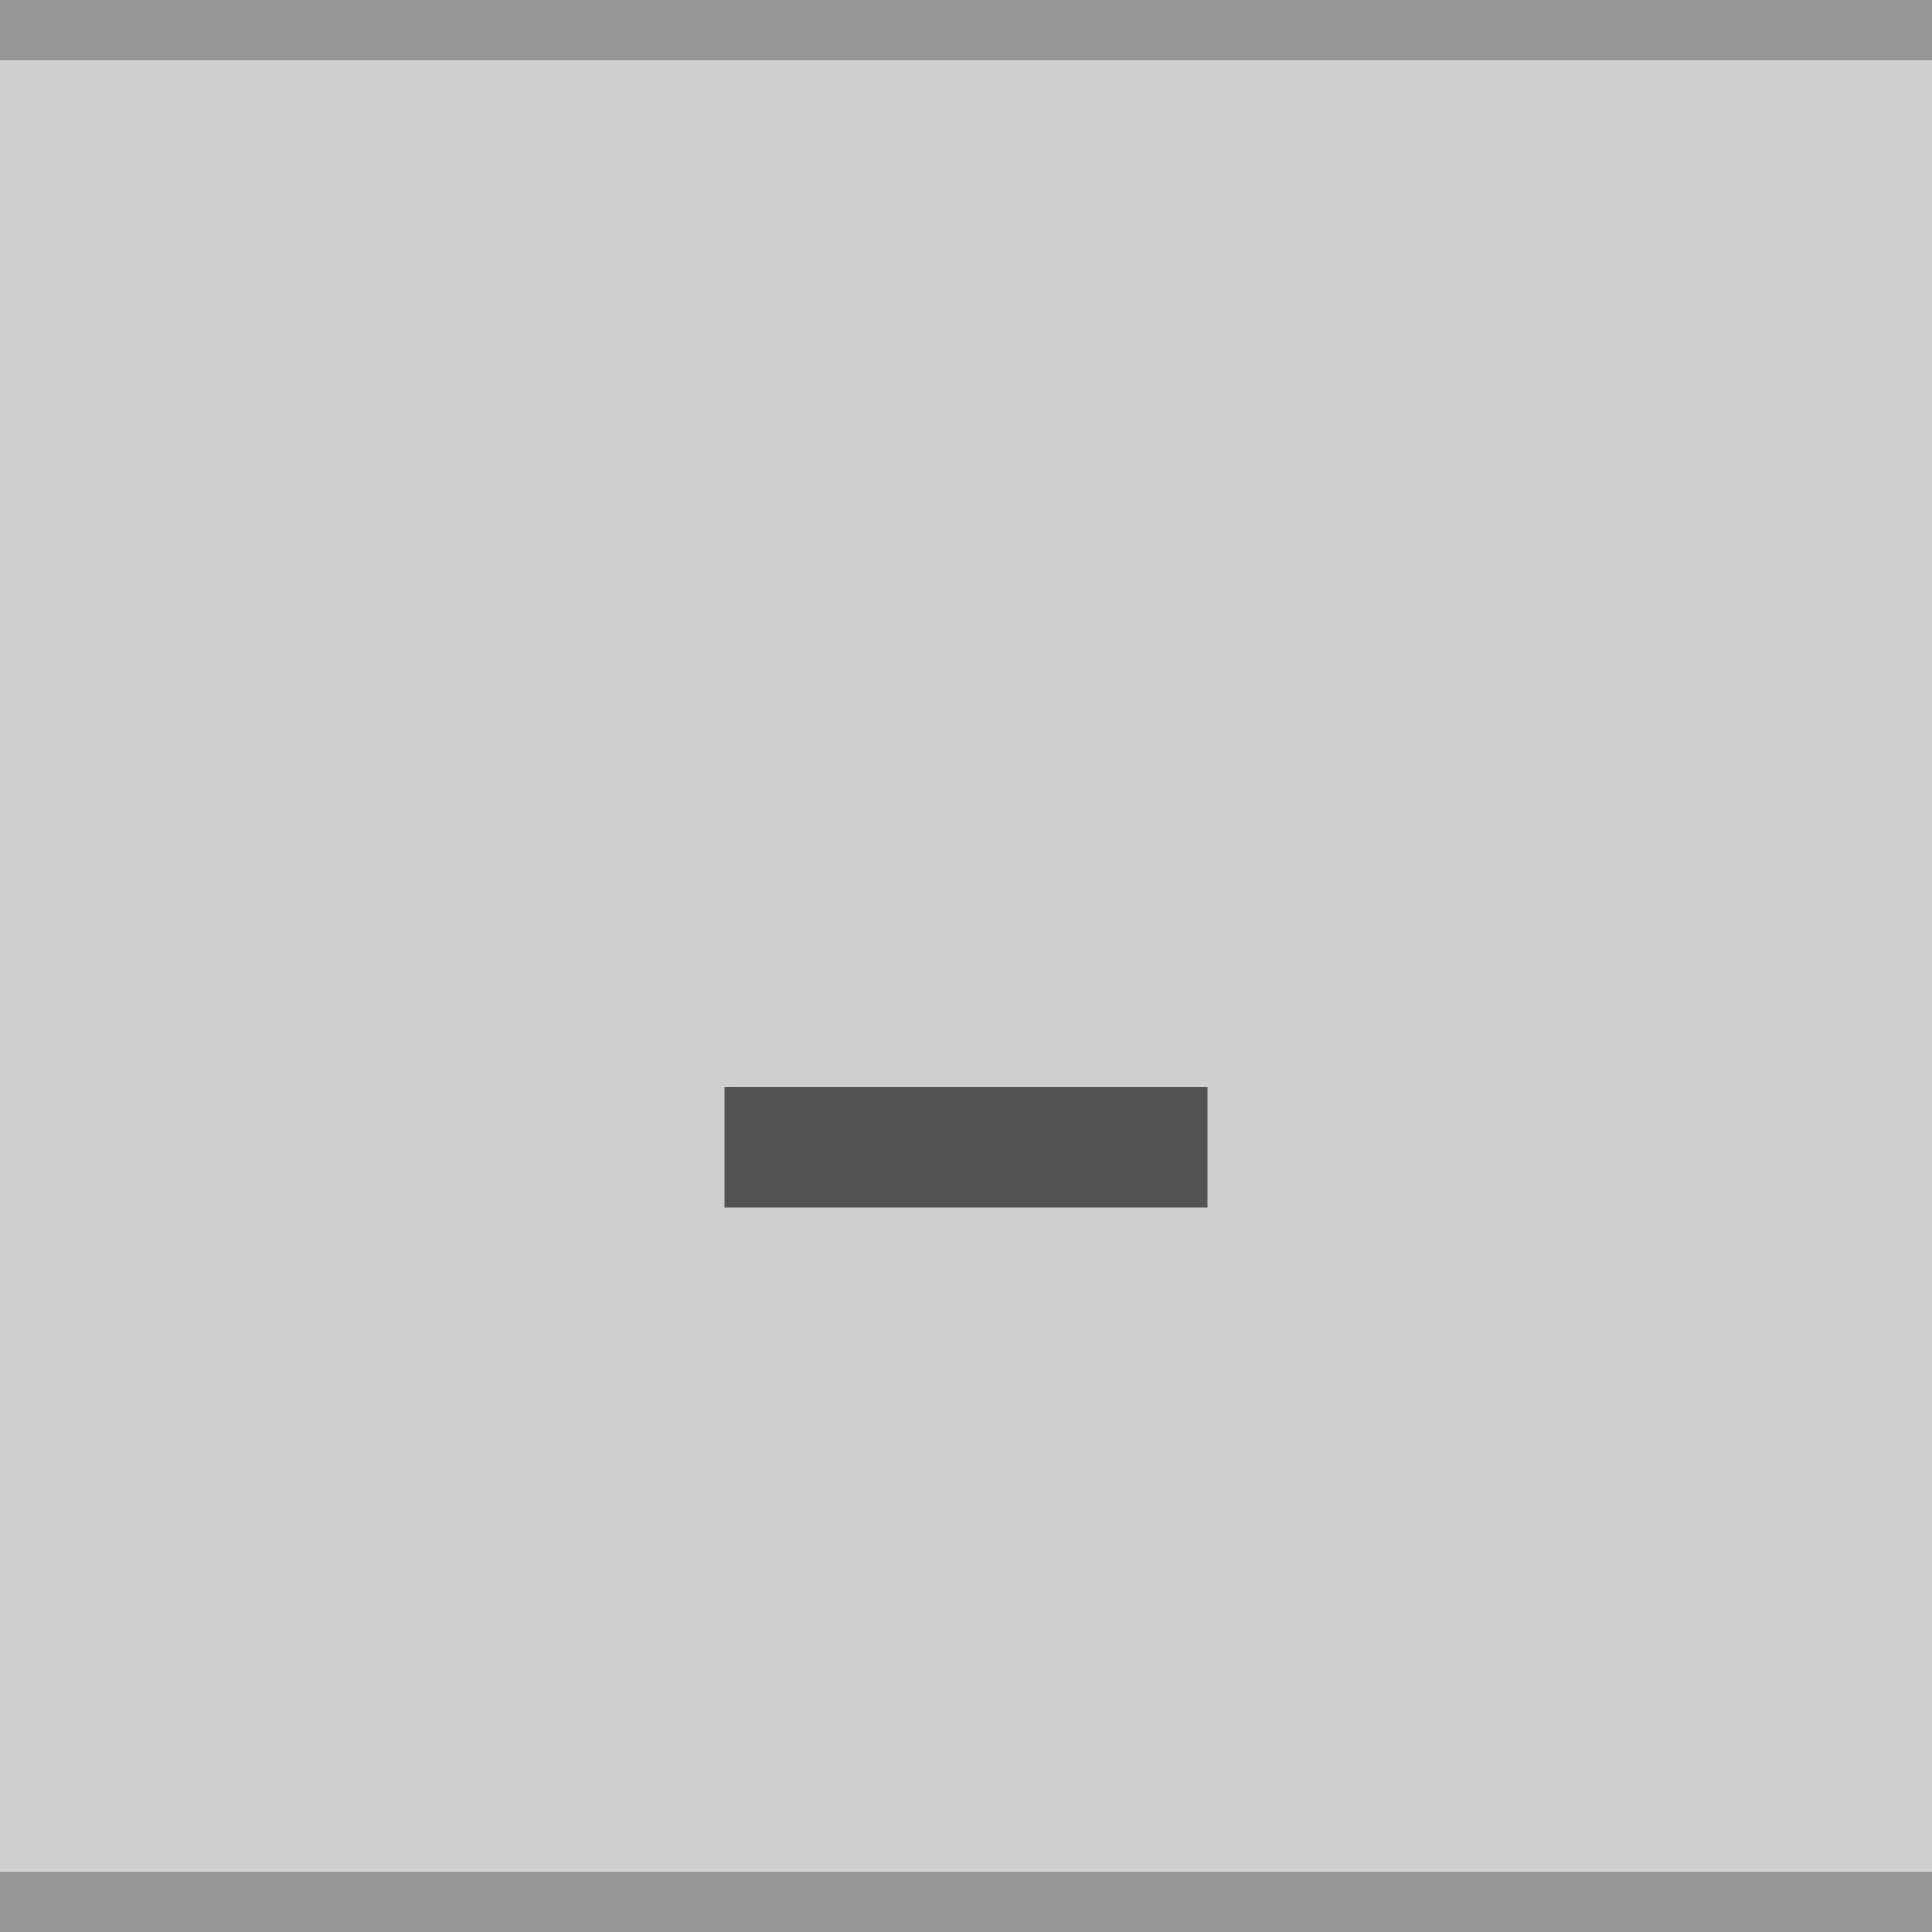
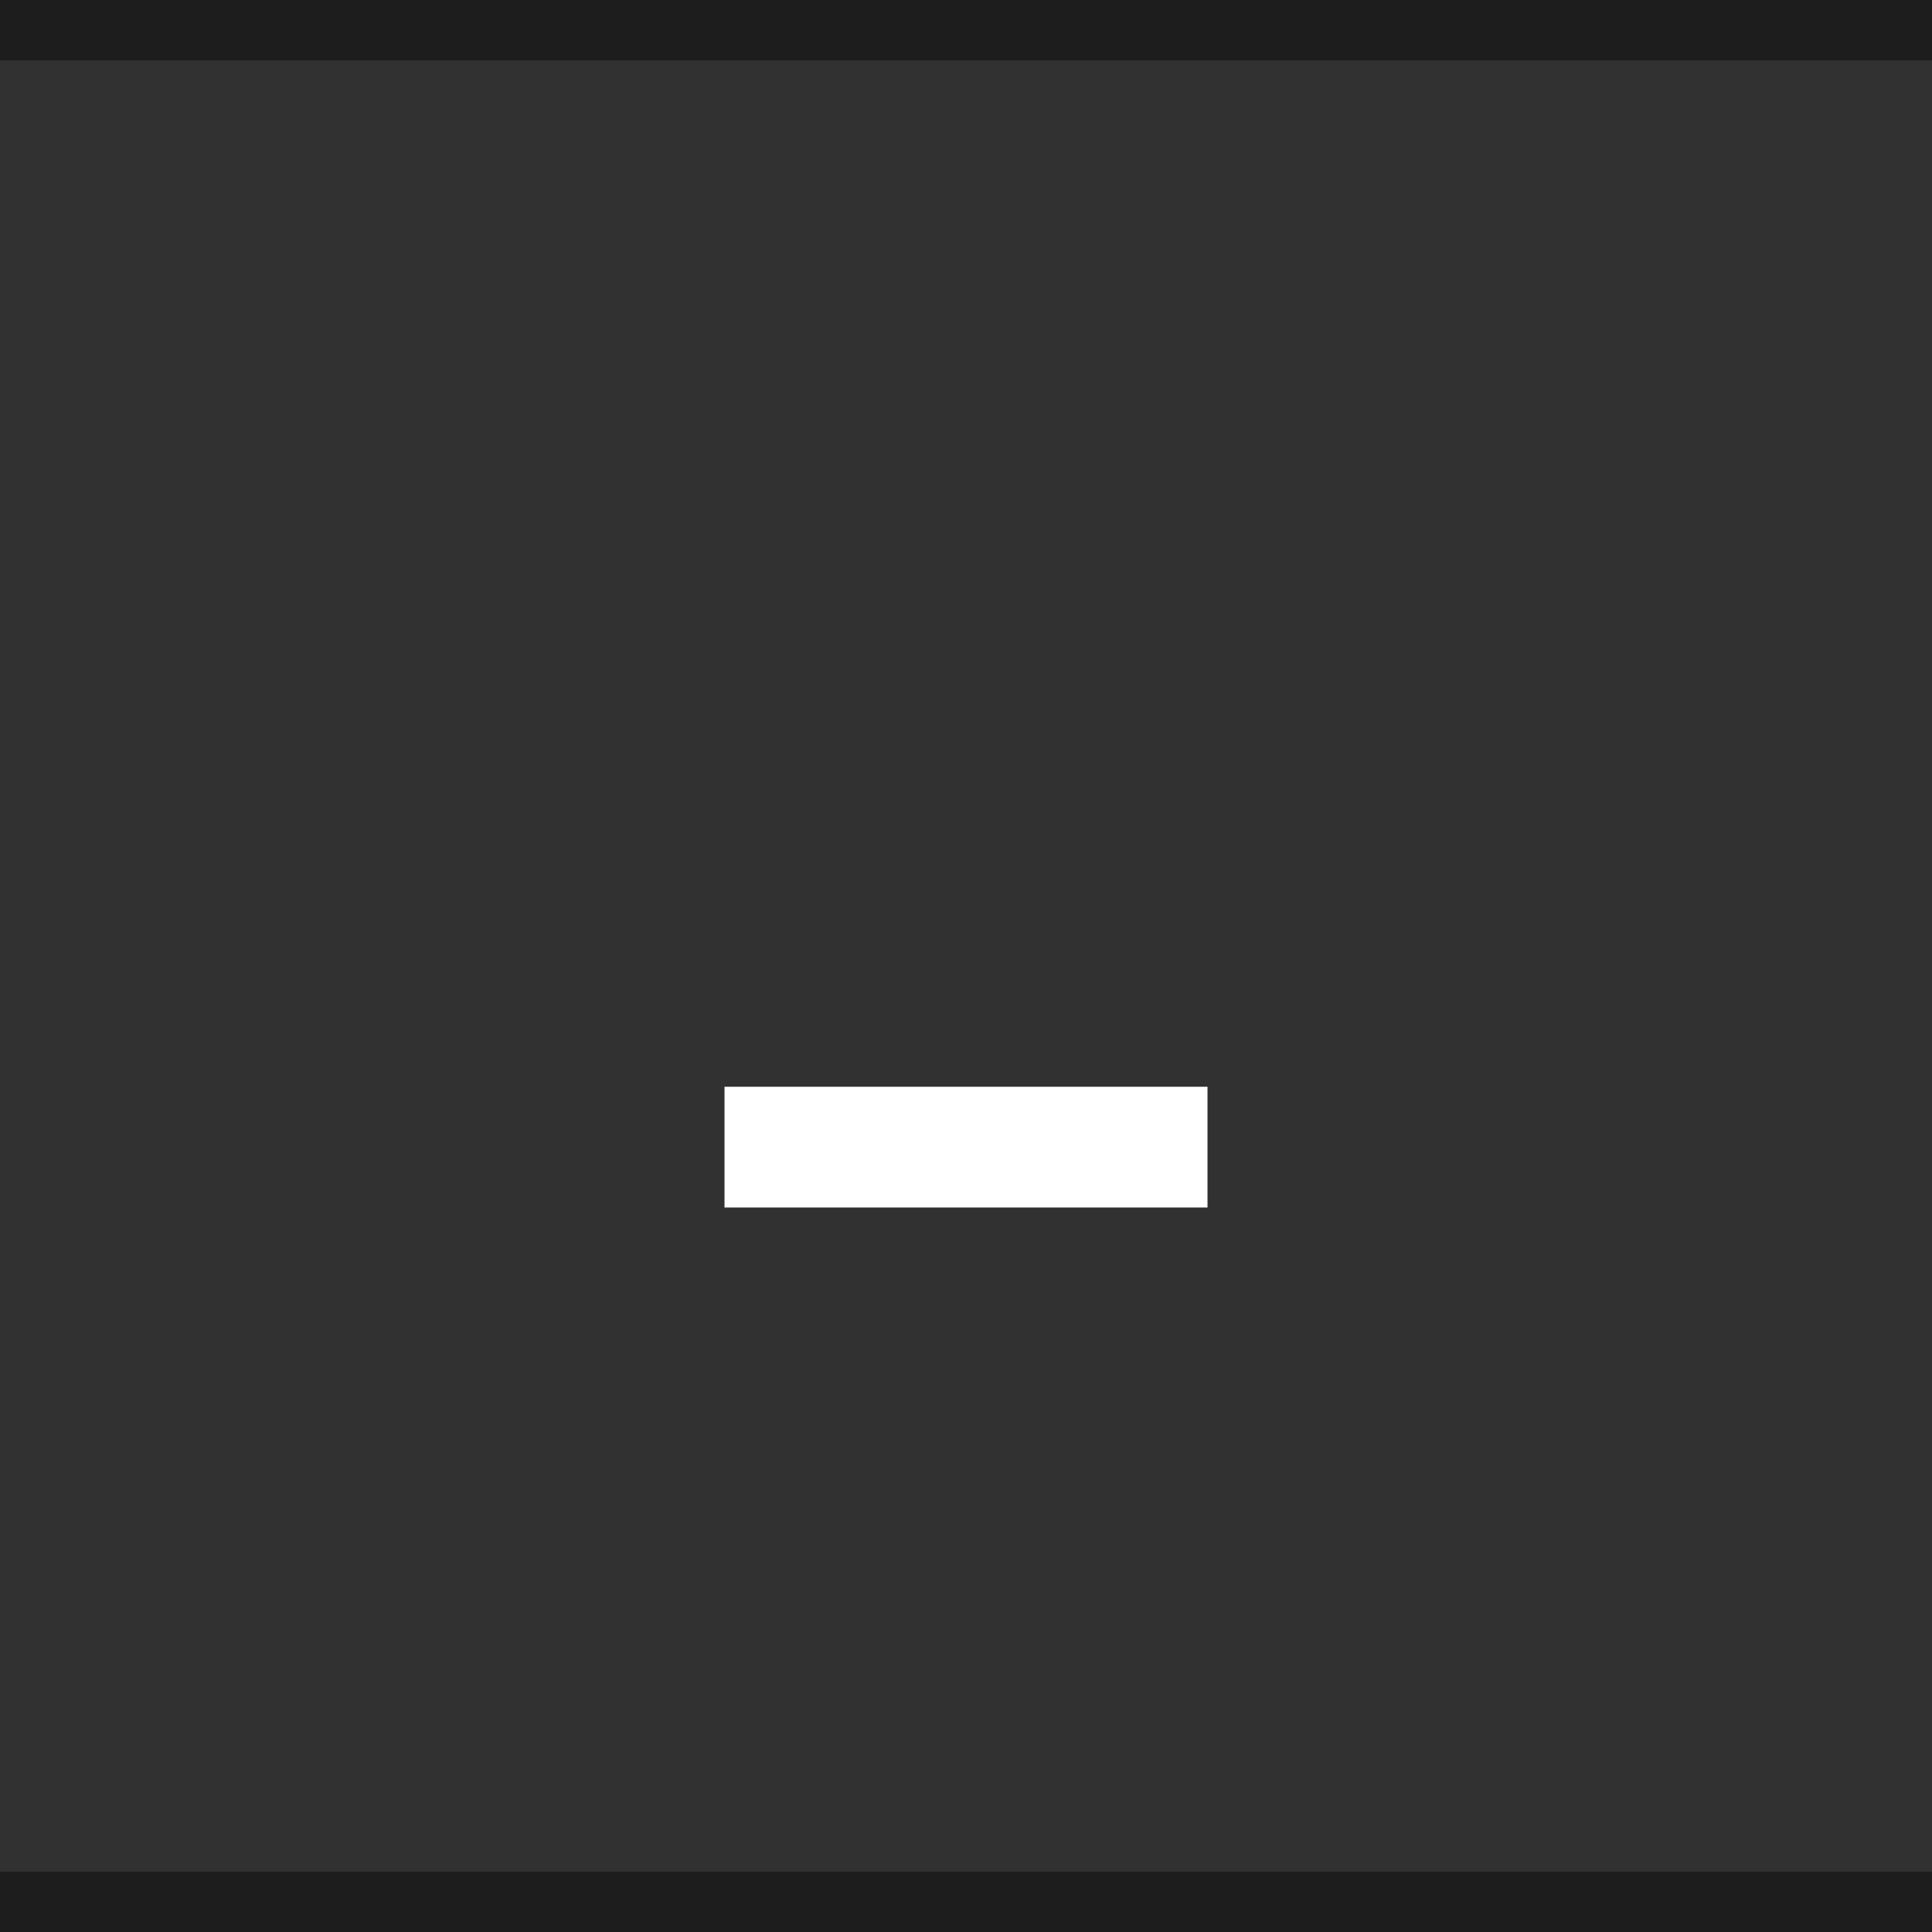
- <svg xmlns="http://www.w3.org/2000/svg" id="svg12" version="1.1" viewBox="0 0 32 32" height="32" width="32">
+ <svg xmlns="http://www.w3.org/2000/svg" width="32" height="32" viewBox="0 0 32 32" version="1.1" id="svg12">
  <defs id="defs16" />
-   <rect style="fill:#cfcfcf;fill-opacity:1" id="rect2" fill="#E0E0E0" height="32" width="32" />
-   <rect style="fill:#969696;fill-opacity:1" id="rect4" fill-opacity="0.4" fill="#FFFFFF" height="1" width="32" />
-   <g id="g10" opacity="0.6" fill="#000000">
-     <circle id="circle6" opacity="0" r="12" cy="16" cx="16" />
-     <path id="path8" d="m12 18h8v2h-8z" />
+   <rect width="32" height="32" fill="#E0E0E0" id="rect2" style="fill:#313131;fill-opacity:1" />
+   <rect width="32" height="1" fill="#FFFFFF" fill-opacity="0.4" id="rect4" style="fill:#1d1d1d;fill-opacity:1" />
+   <g style="opacity:1;fill:#ffffff;fill-opacity:1" fill="#000000" opacity="0.6" id="g10">
+     <circle style="fill:#ffffff;fill-opacity:1" cx="16" cy="16" r="12" opacity="0" id="circle6" />
+     <path style="fill:#ffffff;fill-opacity:1" d="m12 18h8v2h-8z" id="path8" />
  </g>
-   <rect y="31" x="0" width="32" height="1" fill="#FFFFFF" fill-opacity="0.4" id="rect112" style="fill:#969696;fill-opacity:1" />
+   <rect style="fill:#1d1d1d;fill-opacity:1" id="rect112" fill-opacity="0.4" fill="#FFFFFF" height="1" width="32" x="0" y="31" />
</svg>
